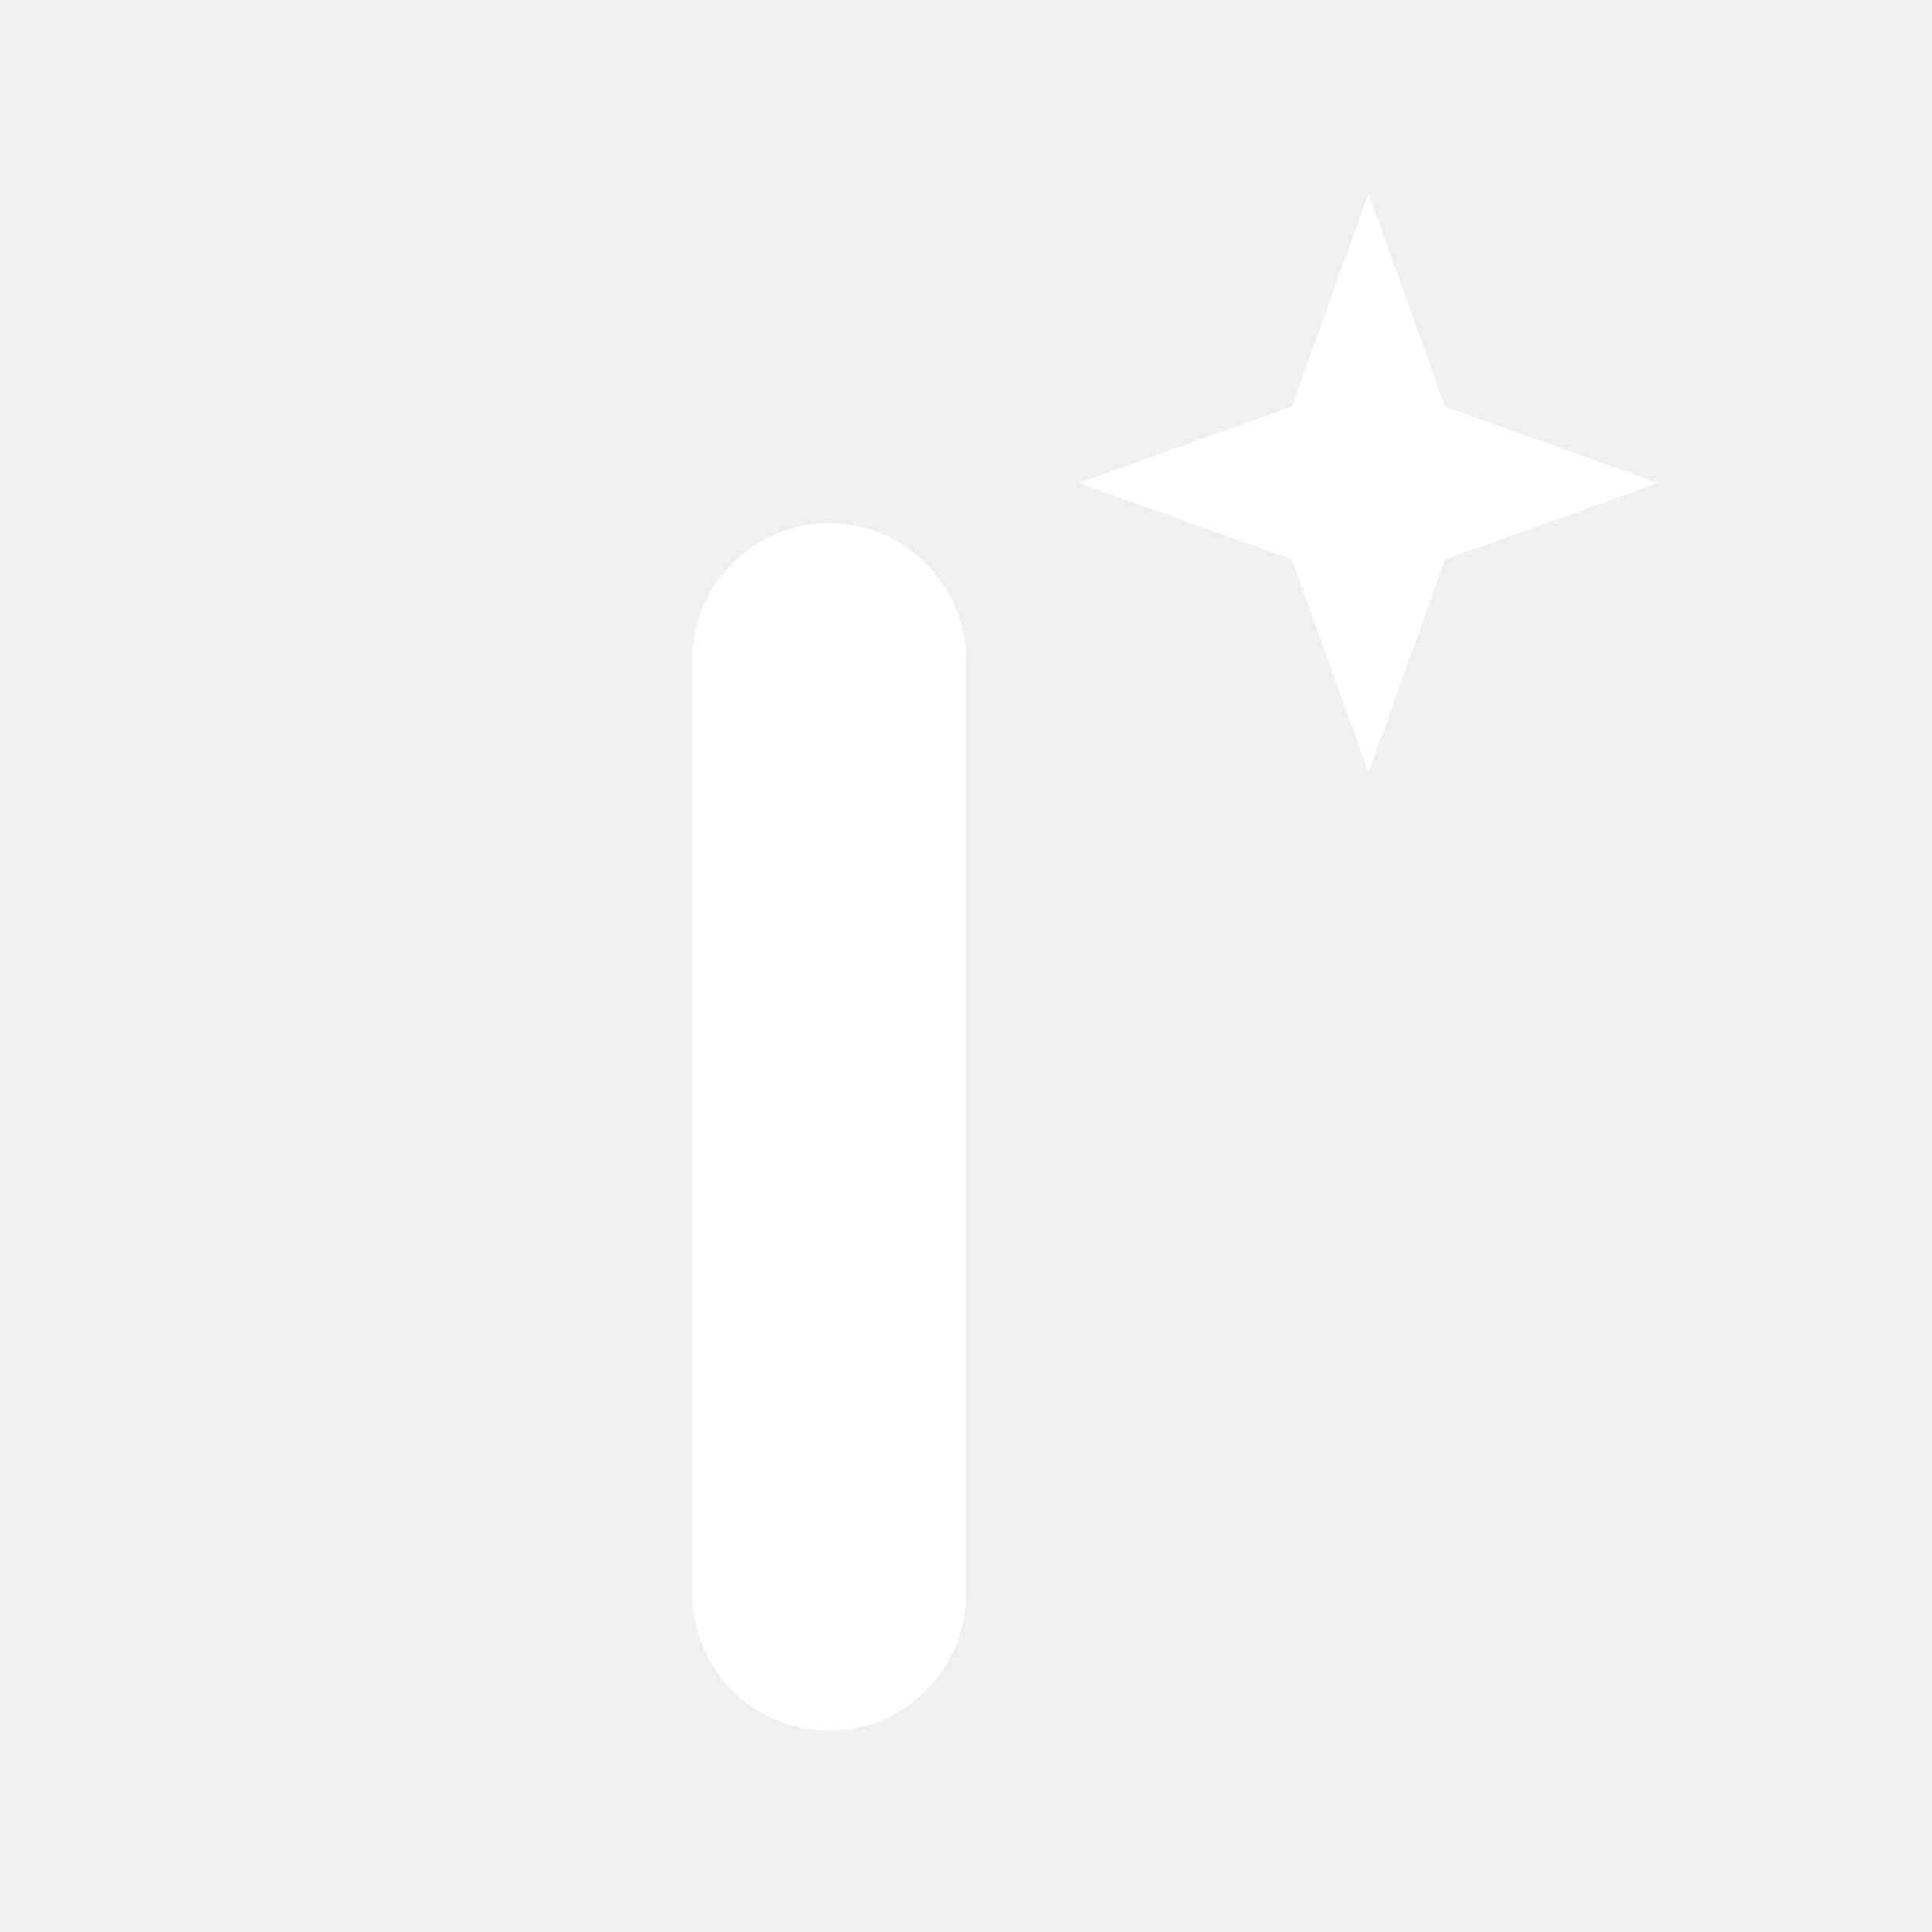
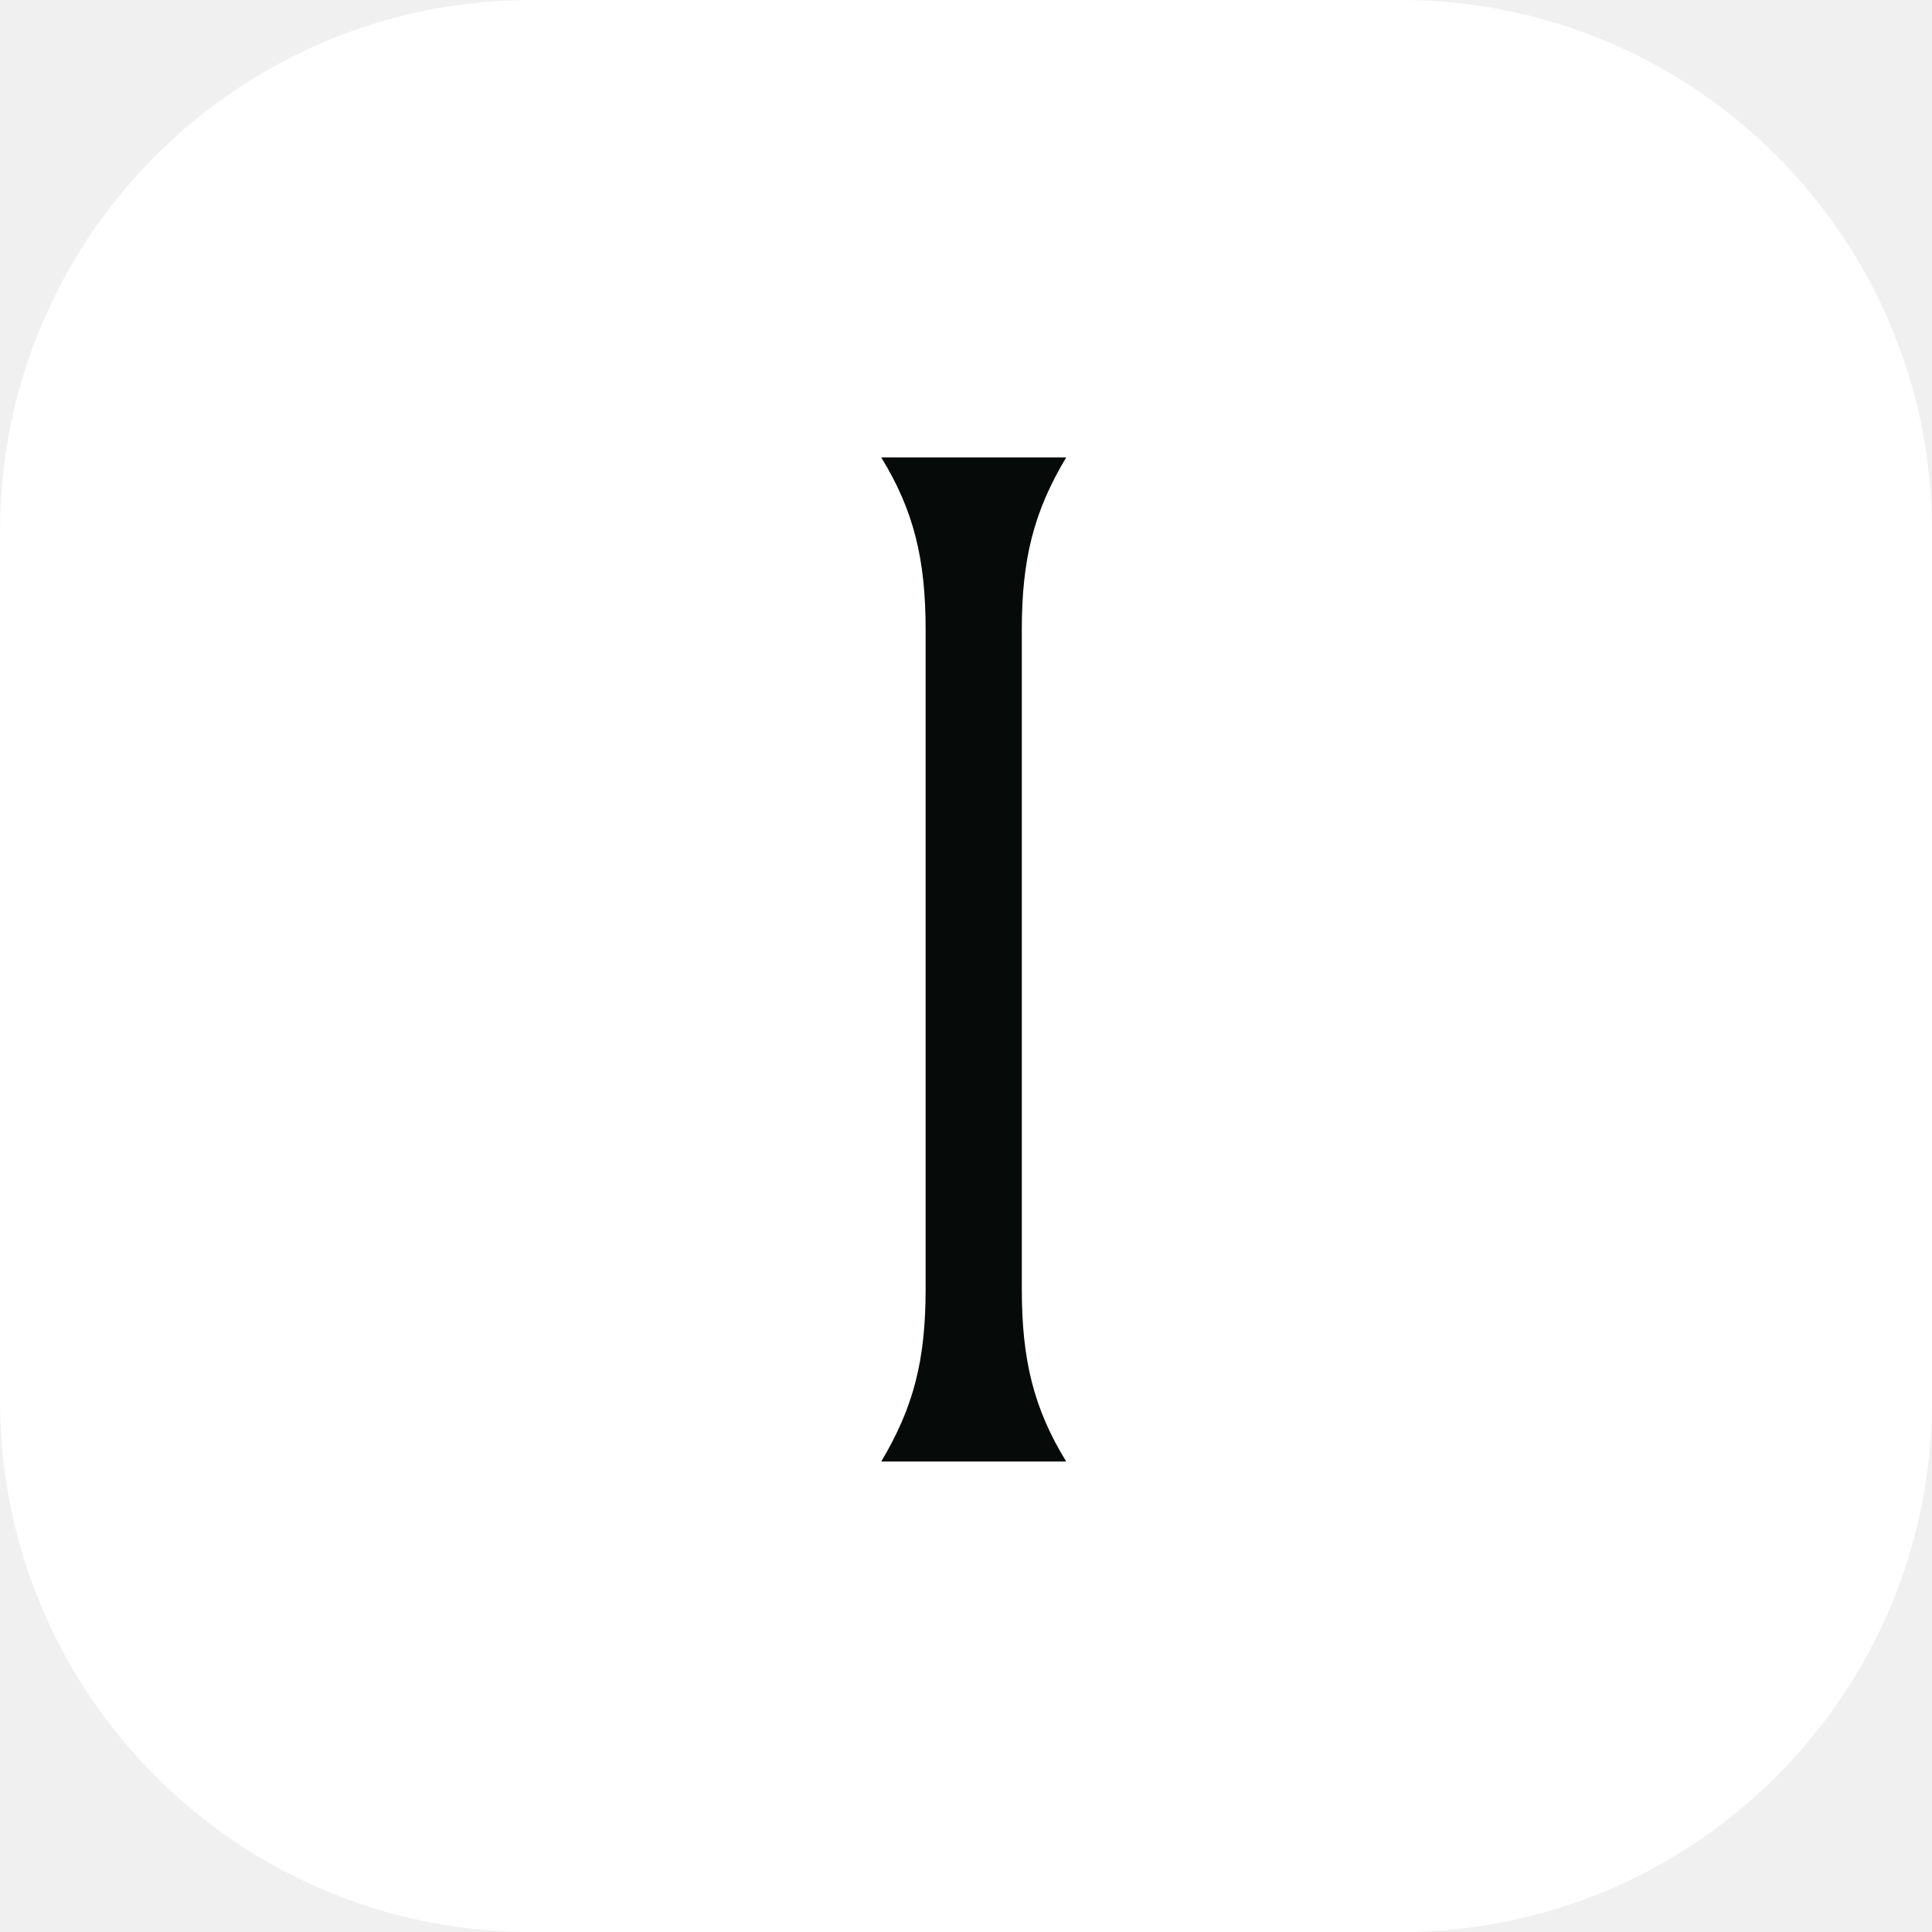
- <svg xmlns="http://www.w3.org/2000/svg" viewBox="0 0 24 24" fill="#ffffff" role="img">
-   <rect x="8.6" y="6.5" width="3.4" height="15" rx="1.7" />
-   <path d="M17 2.4l.95 2.65L20.6 6l-2.65.95L17 9.6l-.95-2.65L13.4 6l2.65-.95z" />
+ <svg xmlns="http://www.w3.org/2000/svg" viewBox="0 0 100 100">
+   <defs>
+     <clipPath id="icon-card">
+       <rect width="100" height="100" rx="27.5" ry="27.5" />
+     </clipPath>
+   </defs>
+   <g clip-path="url(#icon-card)">
+     <rect width="100" height="100" fill="#FFFFFF" />
+     <g transform="translate(20.75 20.75) scale(1.4625)">
+       <path d="M18.571 31.432V8.105C18.571 5.6 18.152 3.878 17 2H23.546C22.394 3.931 21.975 5.601 21.975 8.105V31.432C21.975 33.937 22.394 35.659 23.546 37.537H17C18.152 35.606 18.571 33.936 18.571 31.432Z" fill="#060A09" />
+     </g>
+   </g>
</svg>
